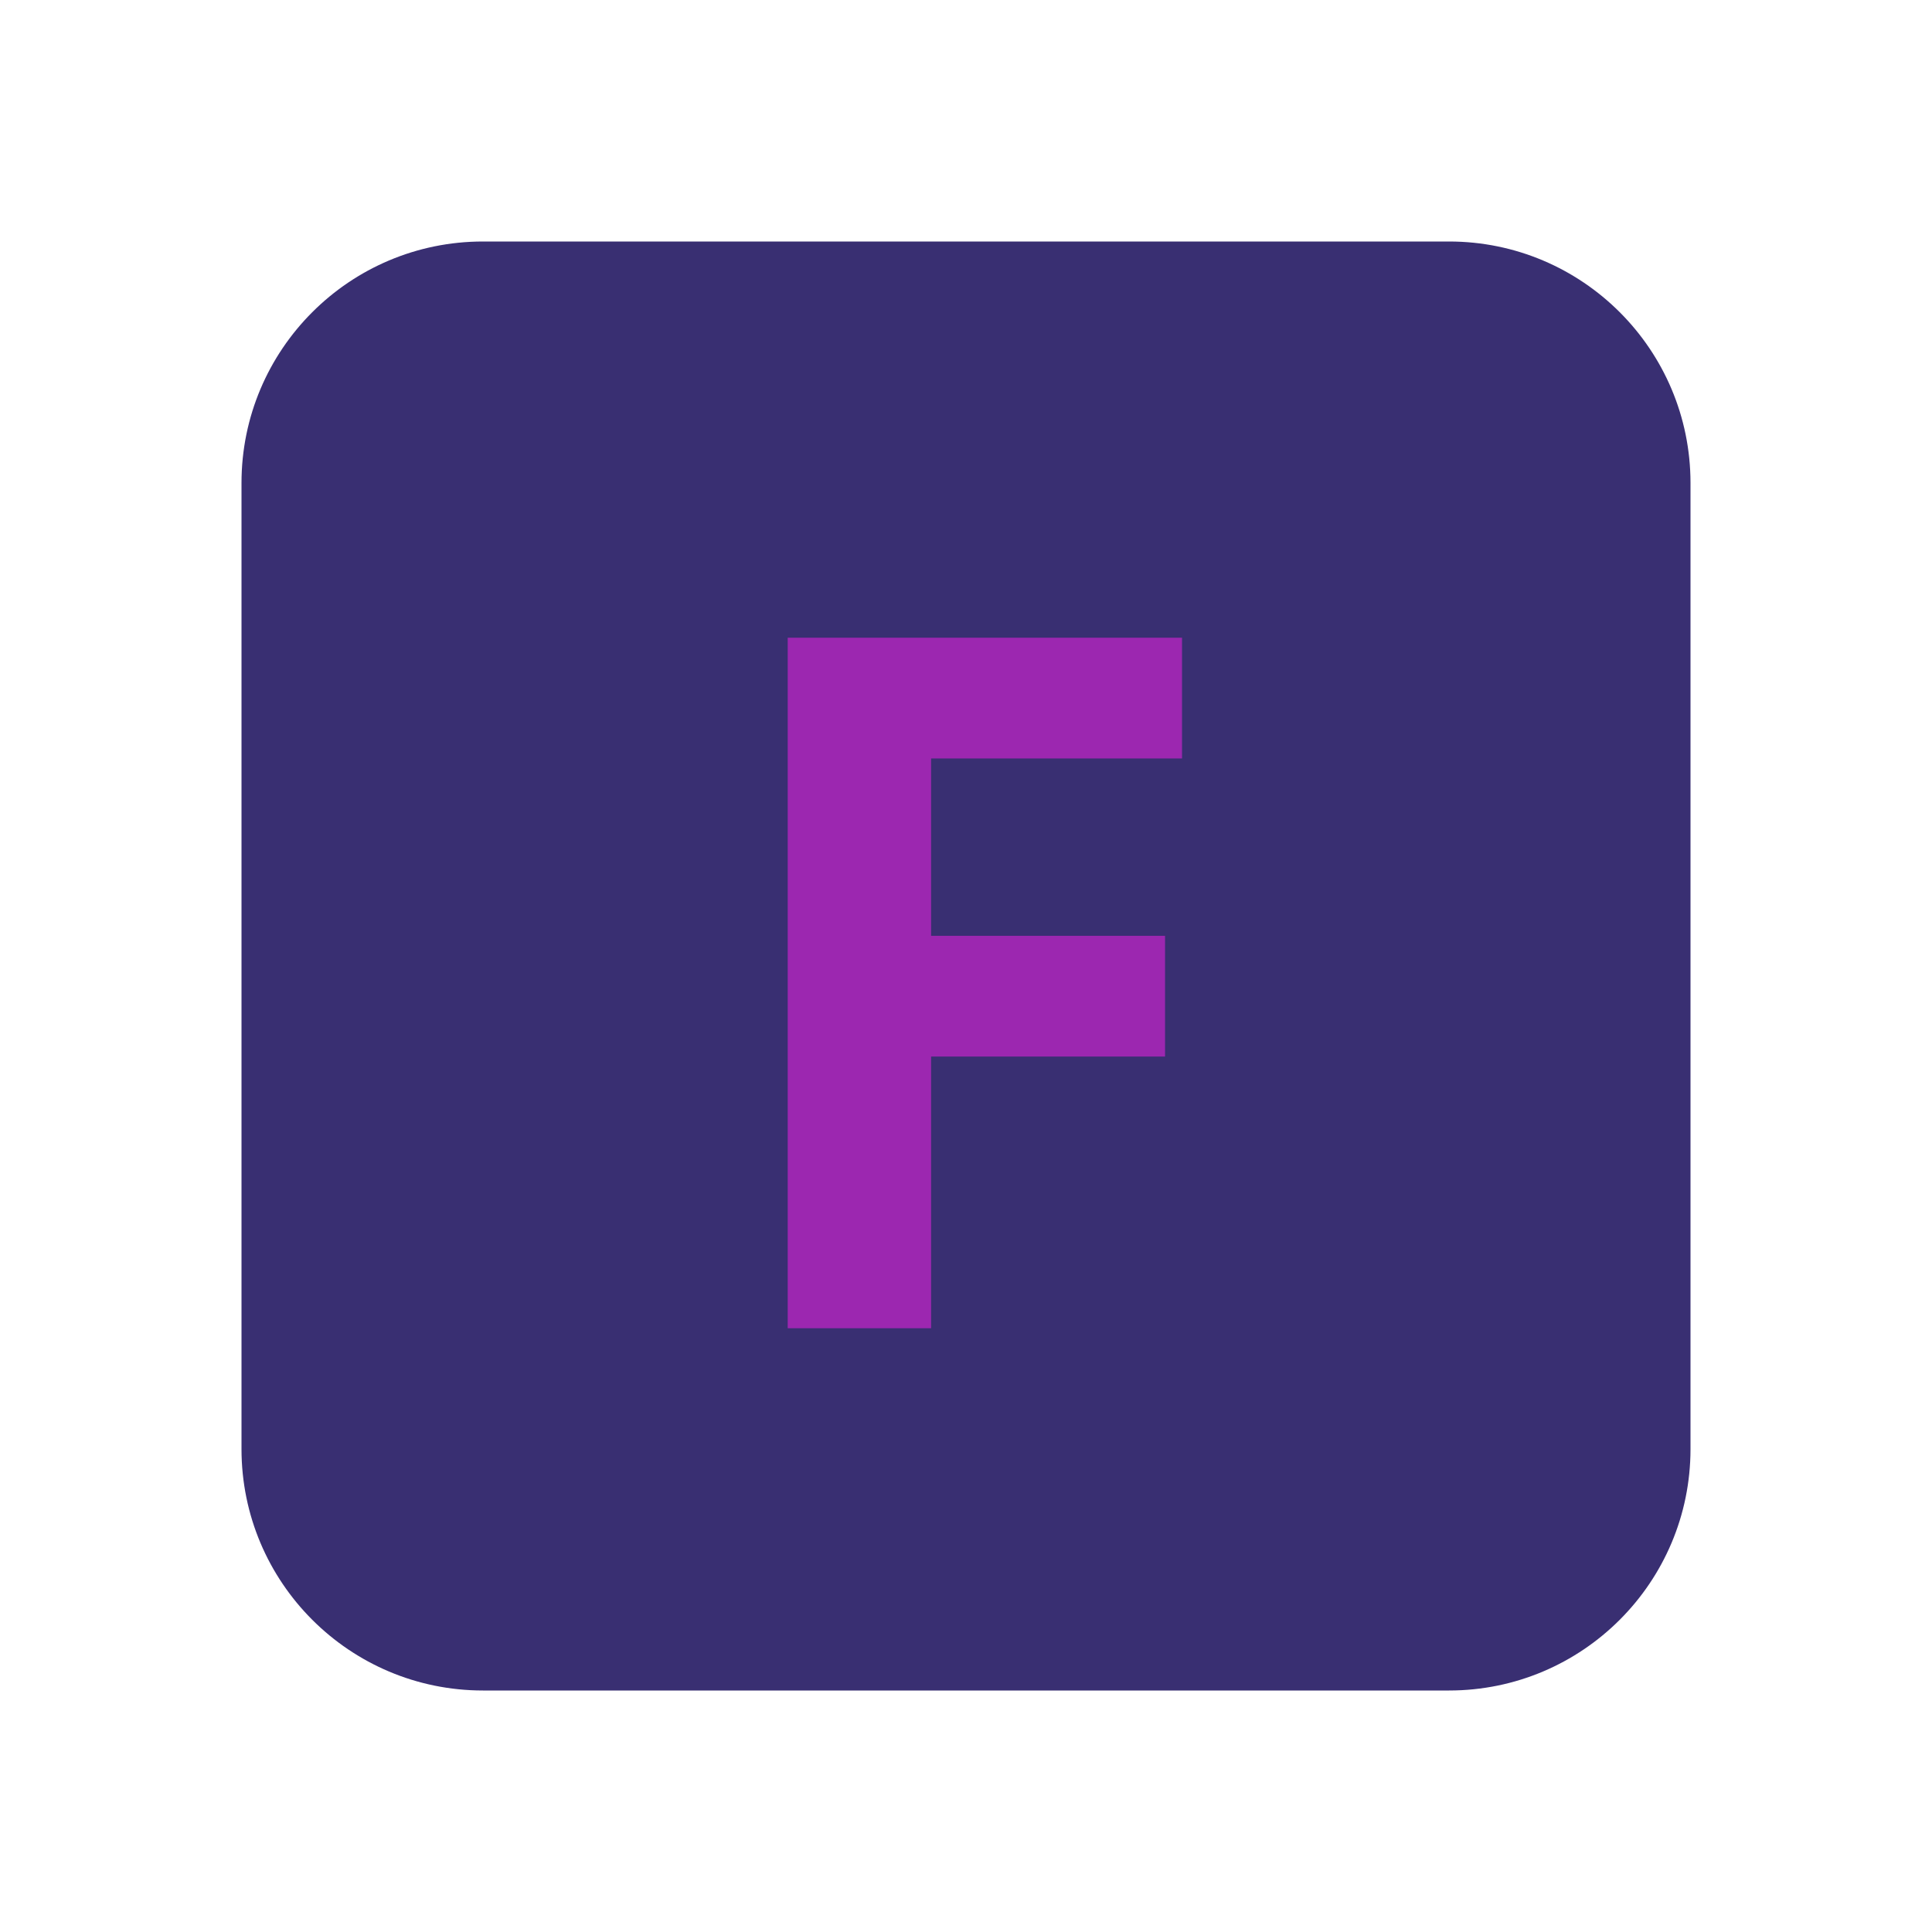
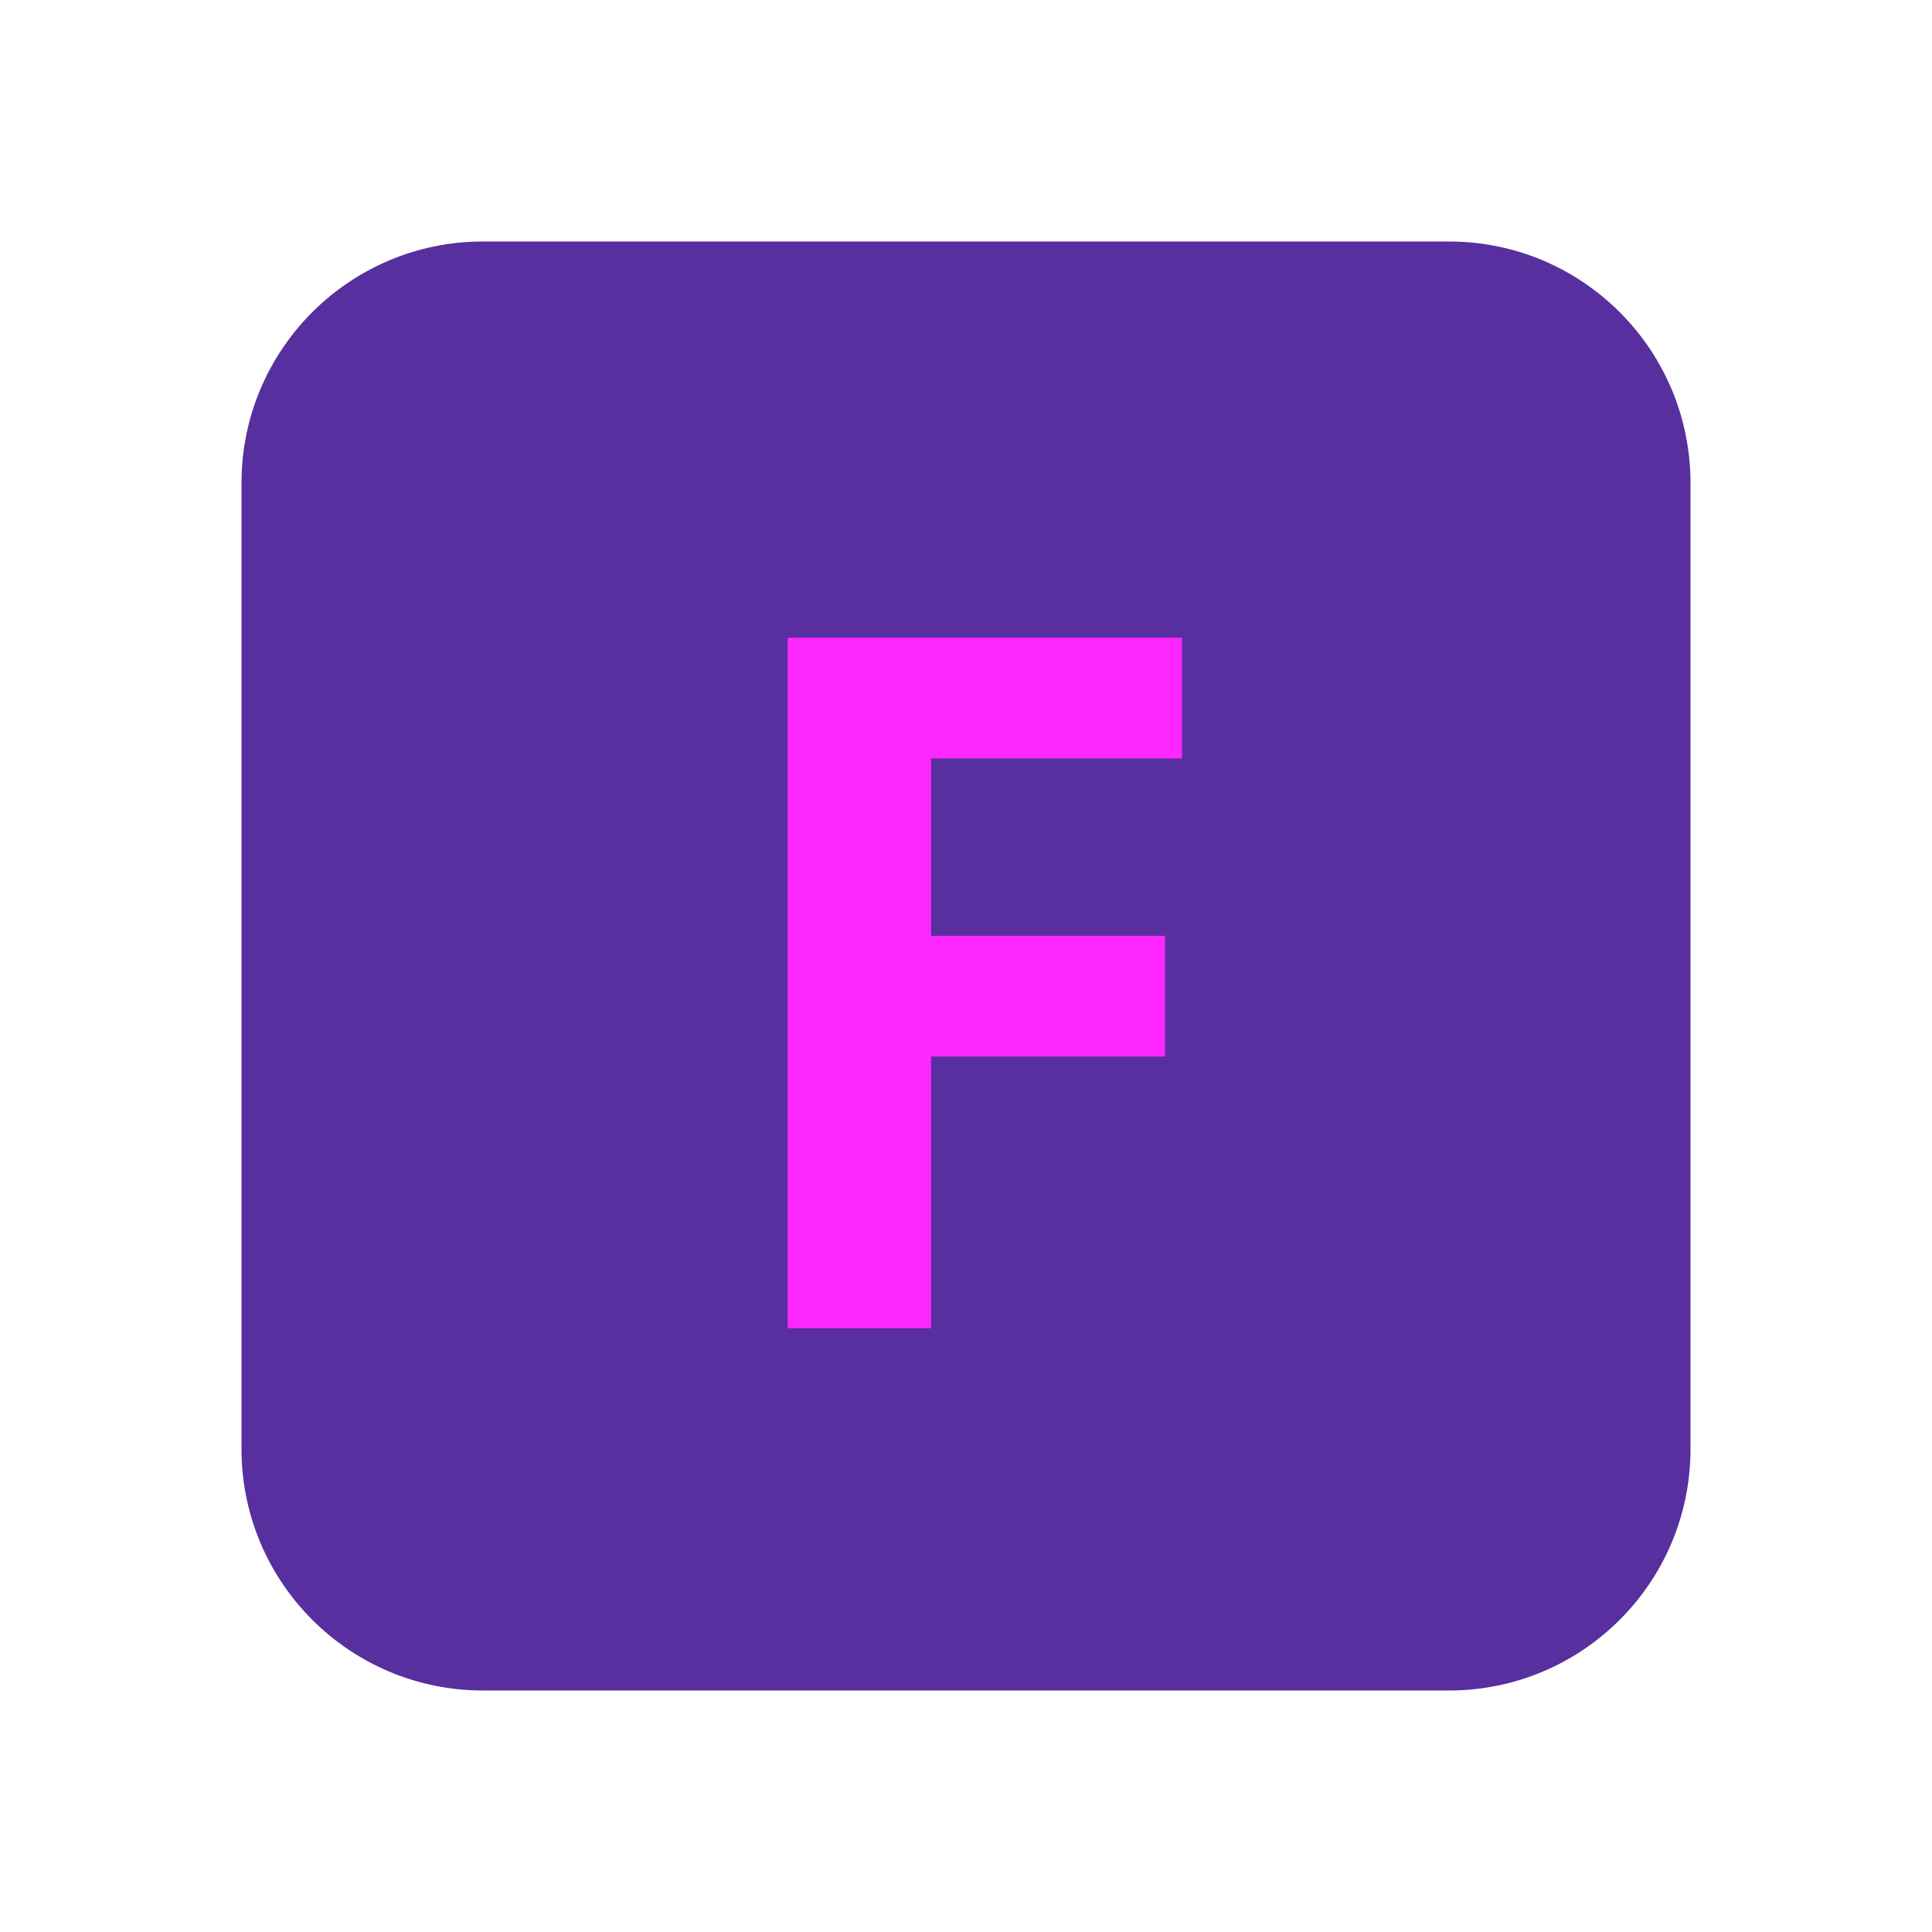
<svg xmlns="http://www.w3.org/2000/svg" width="16" height="16" viewBox="0 0 16 16">
-   <rect x="2" y="2" width="12" height="12" rx="2" style="fill: rgb(36,24,99)" opacity="0.9" />
-   <text x="8" y="11" font-family="sans-serif" font-size="8" font-weight="bold" fill="#9C27B0" text-anchor="middle">F</text>
+   <rect x="2" y="2" width="12" height="12" rx="2" style="fill: rgb(69,24,149)" opacity="0.9" />
+   <text x="8" y="11" font-family="sans-serif" font-size="8" font-weight="bold" fill="#FF27FF" text-anchor="middle">F</text>
</svg>
